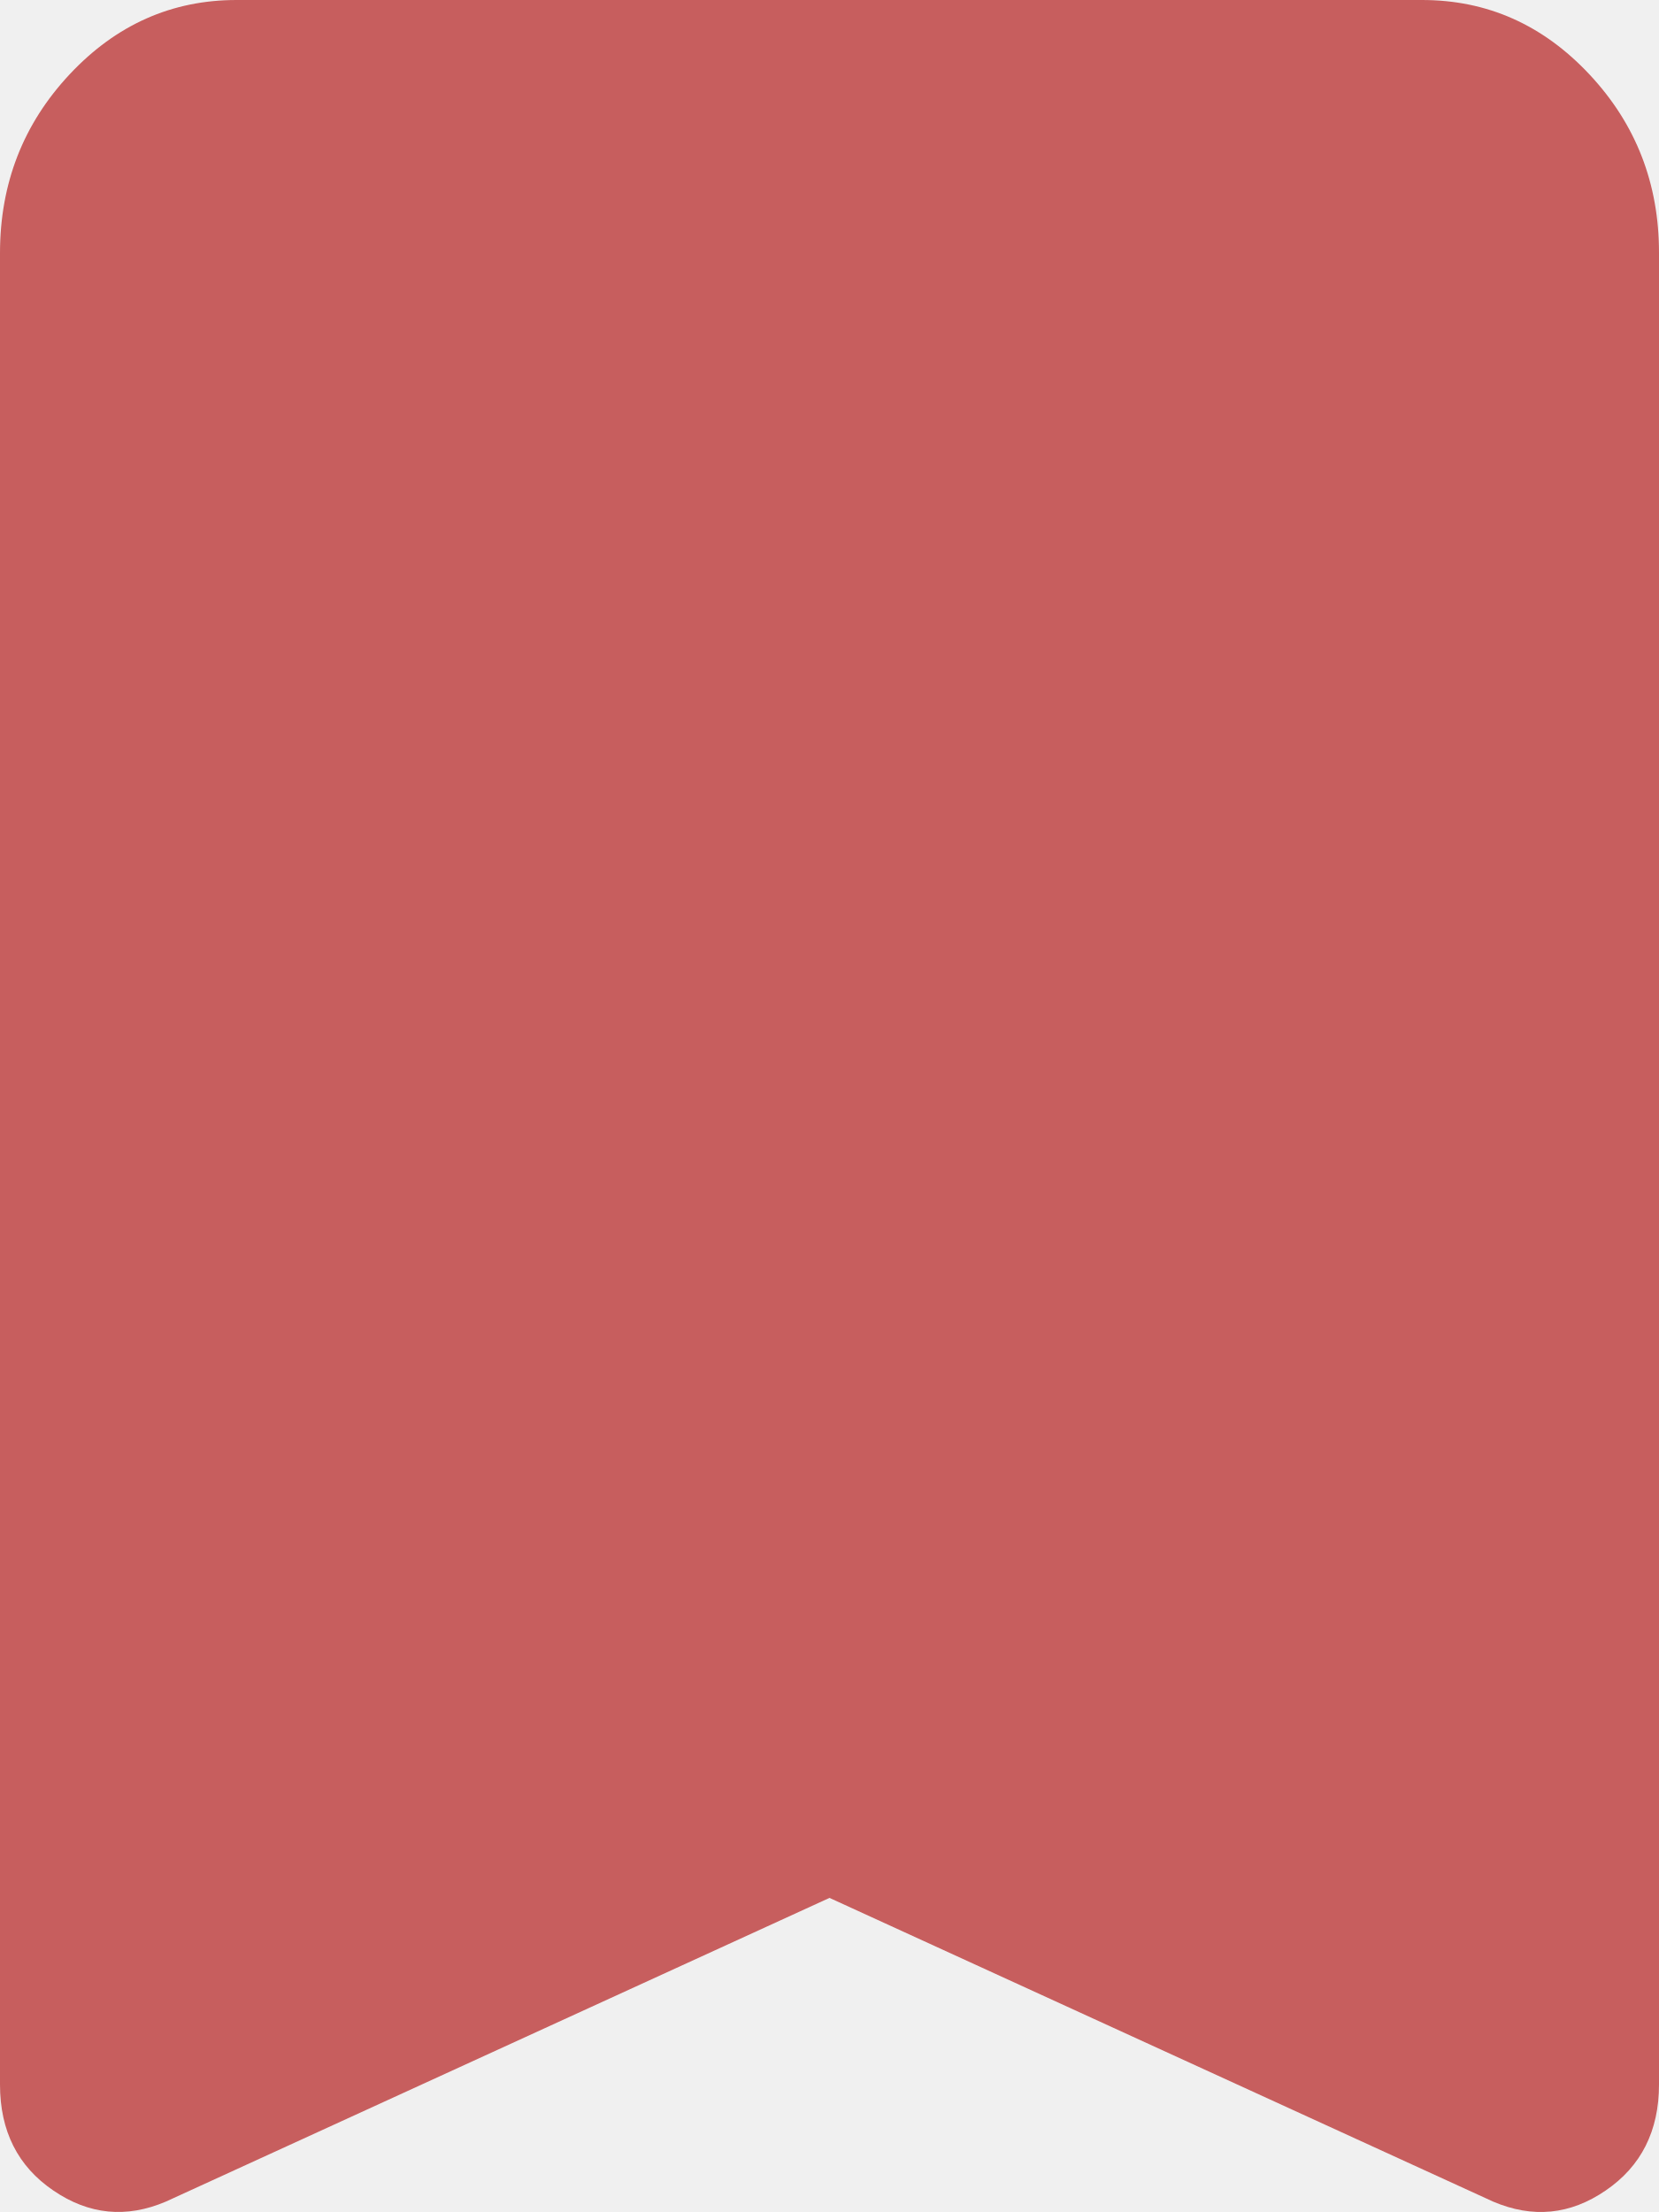
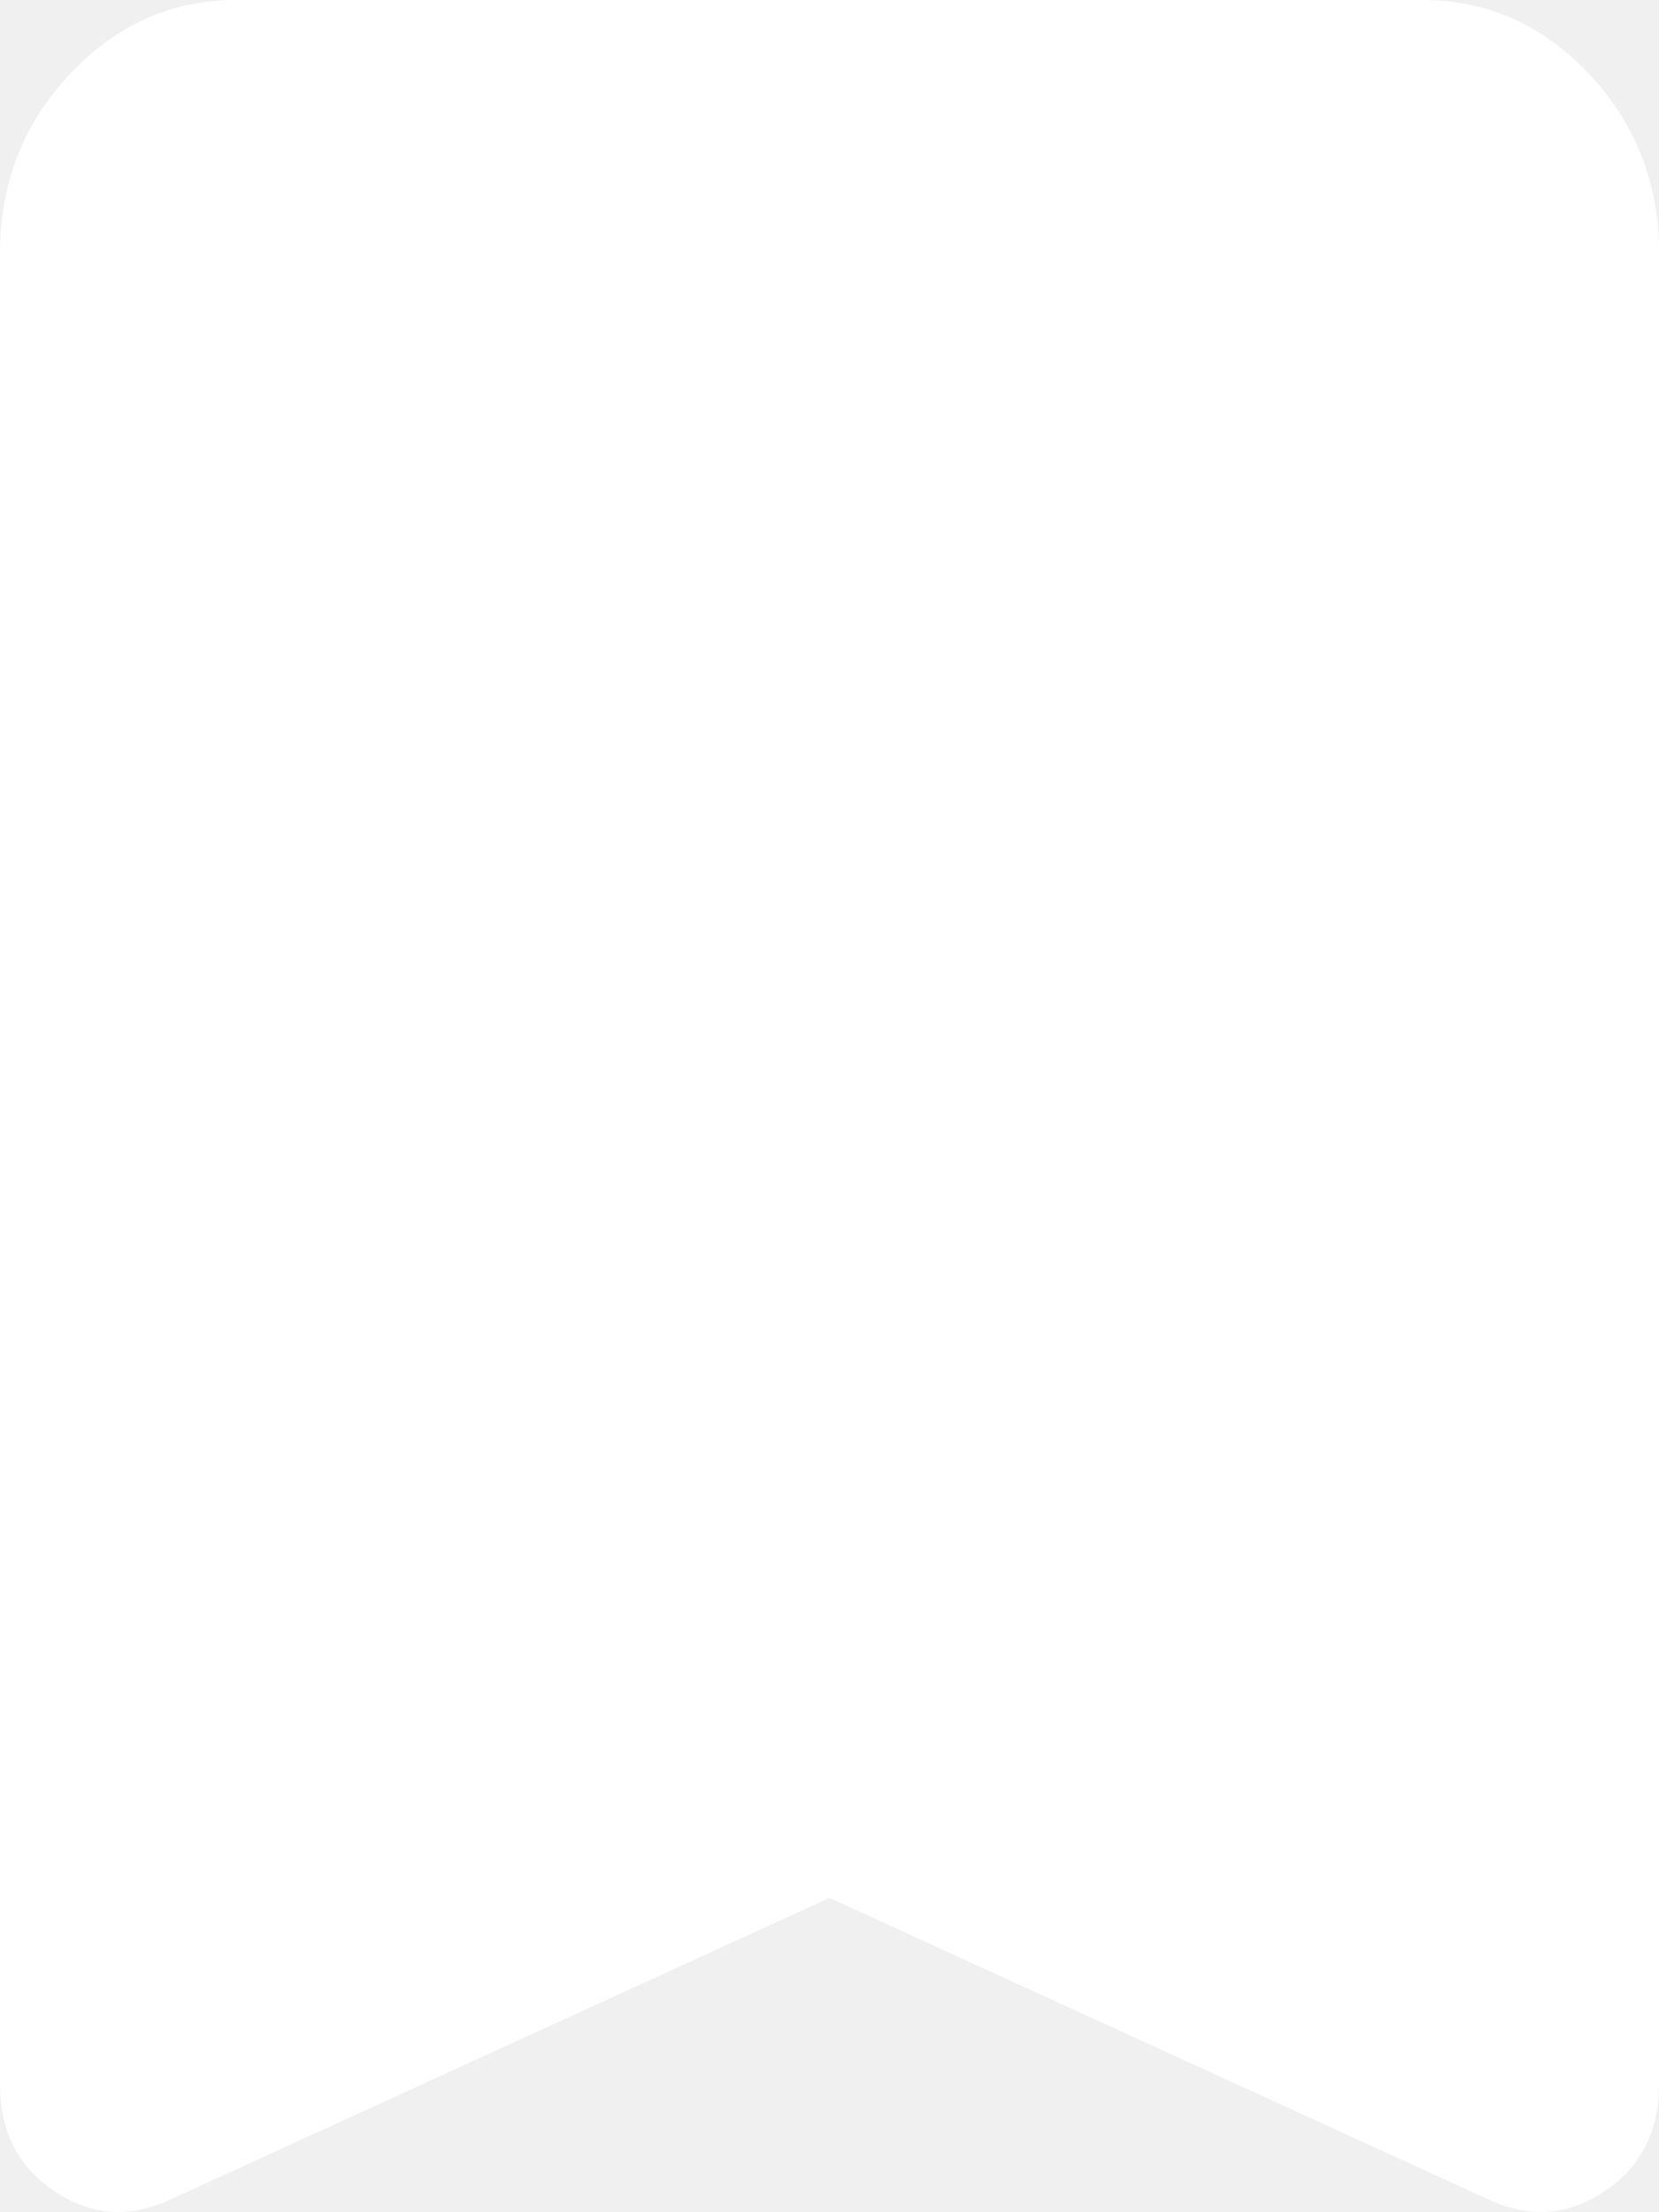
<svg xmlns="http://www.w3.org/2000/svg" width="18" height="24" viewBox="0 0 18 24" fill="none">
-   <path d="M1.8 23.887C1.371 24.07 0.964 24.03 0.579 23.767C0.193 23.505 0 23.121 0 22.617V2.746C0 1.991 0.252 1.344 0.756 0.806C1.26 0.268 1.865 -0.001 2.571 2.33072e-06H15.429C16.136 2.33072e-06 16.741 0.269 17.245 0.807C17.749 1.345 18.001 1.991 18 2.746V22.617C18 23.12 17.807 23.504 17.421 23.767C17.036 24.031 16.629 24.07 16.2 23.887L9 20.592L1.8 23.887Z" fill="#C75E5E" />
+   <path d="M1.8 23.887C1.371 24.07 0.964 24.03 0.579 23.767C0.193 23.505 0 23.121 0 22.617V2.746C0 1.991 0.252 1.344 0.756 0.806C1.26 0.268 1.865 -0.001 2.571 2.33072e-06H15.429C16.136 2.33072e-06 16.741 0.269 17.245 0.807C17.749 1.345 18.001 1.991 18 2.746V22.617C18 23.12 17.807 23.504 17.421 23.767C17.036 24.031 16.629 24.07 16.2 23.887L9 20.592L1.8 23.887Z" fill="white" />
</svg>
